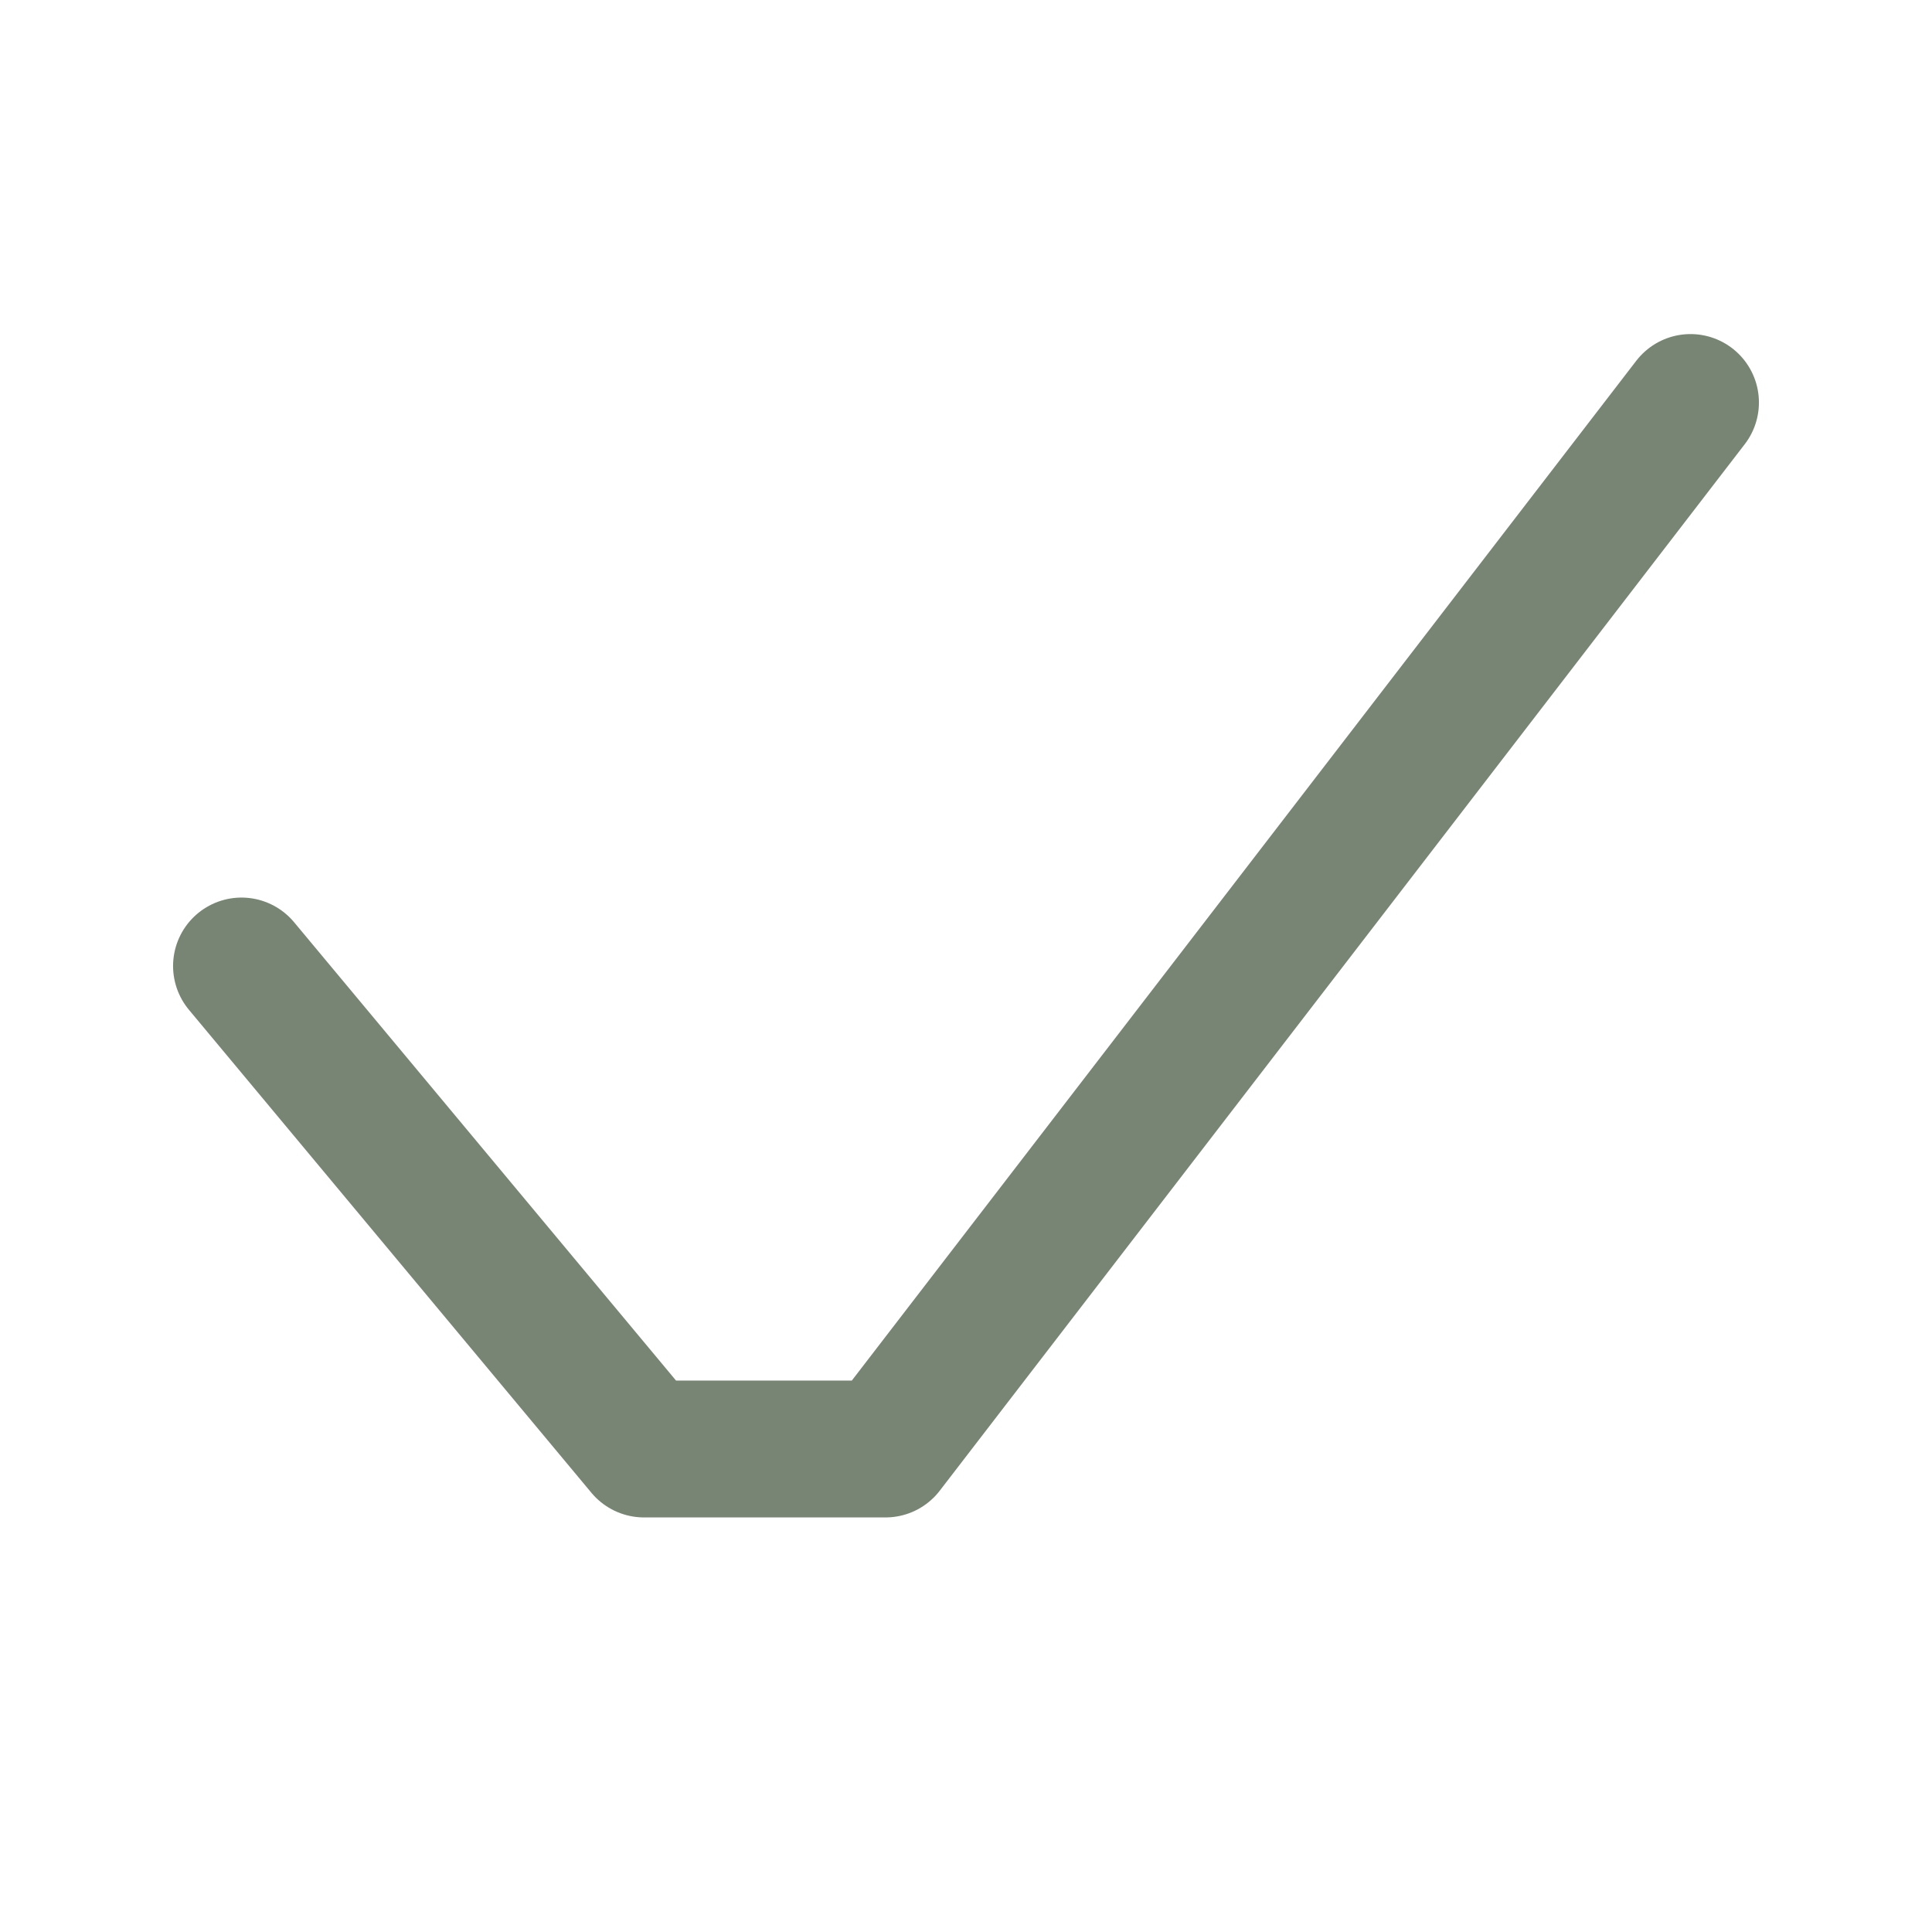
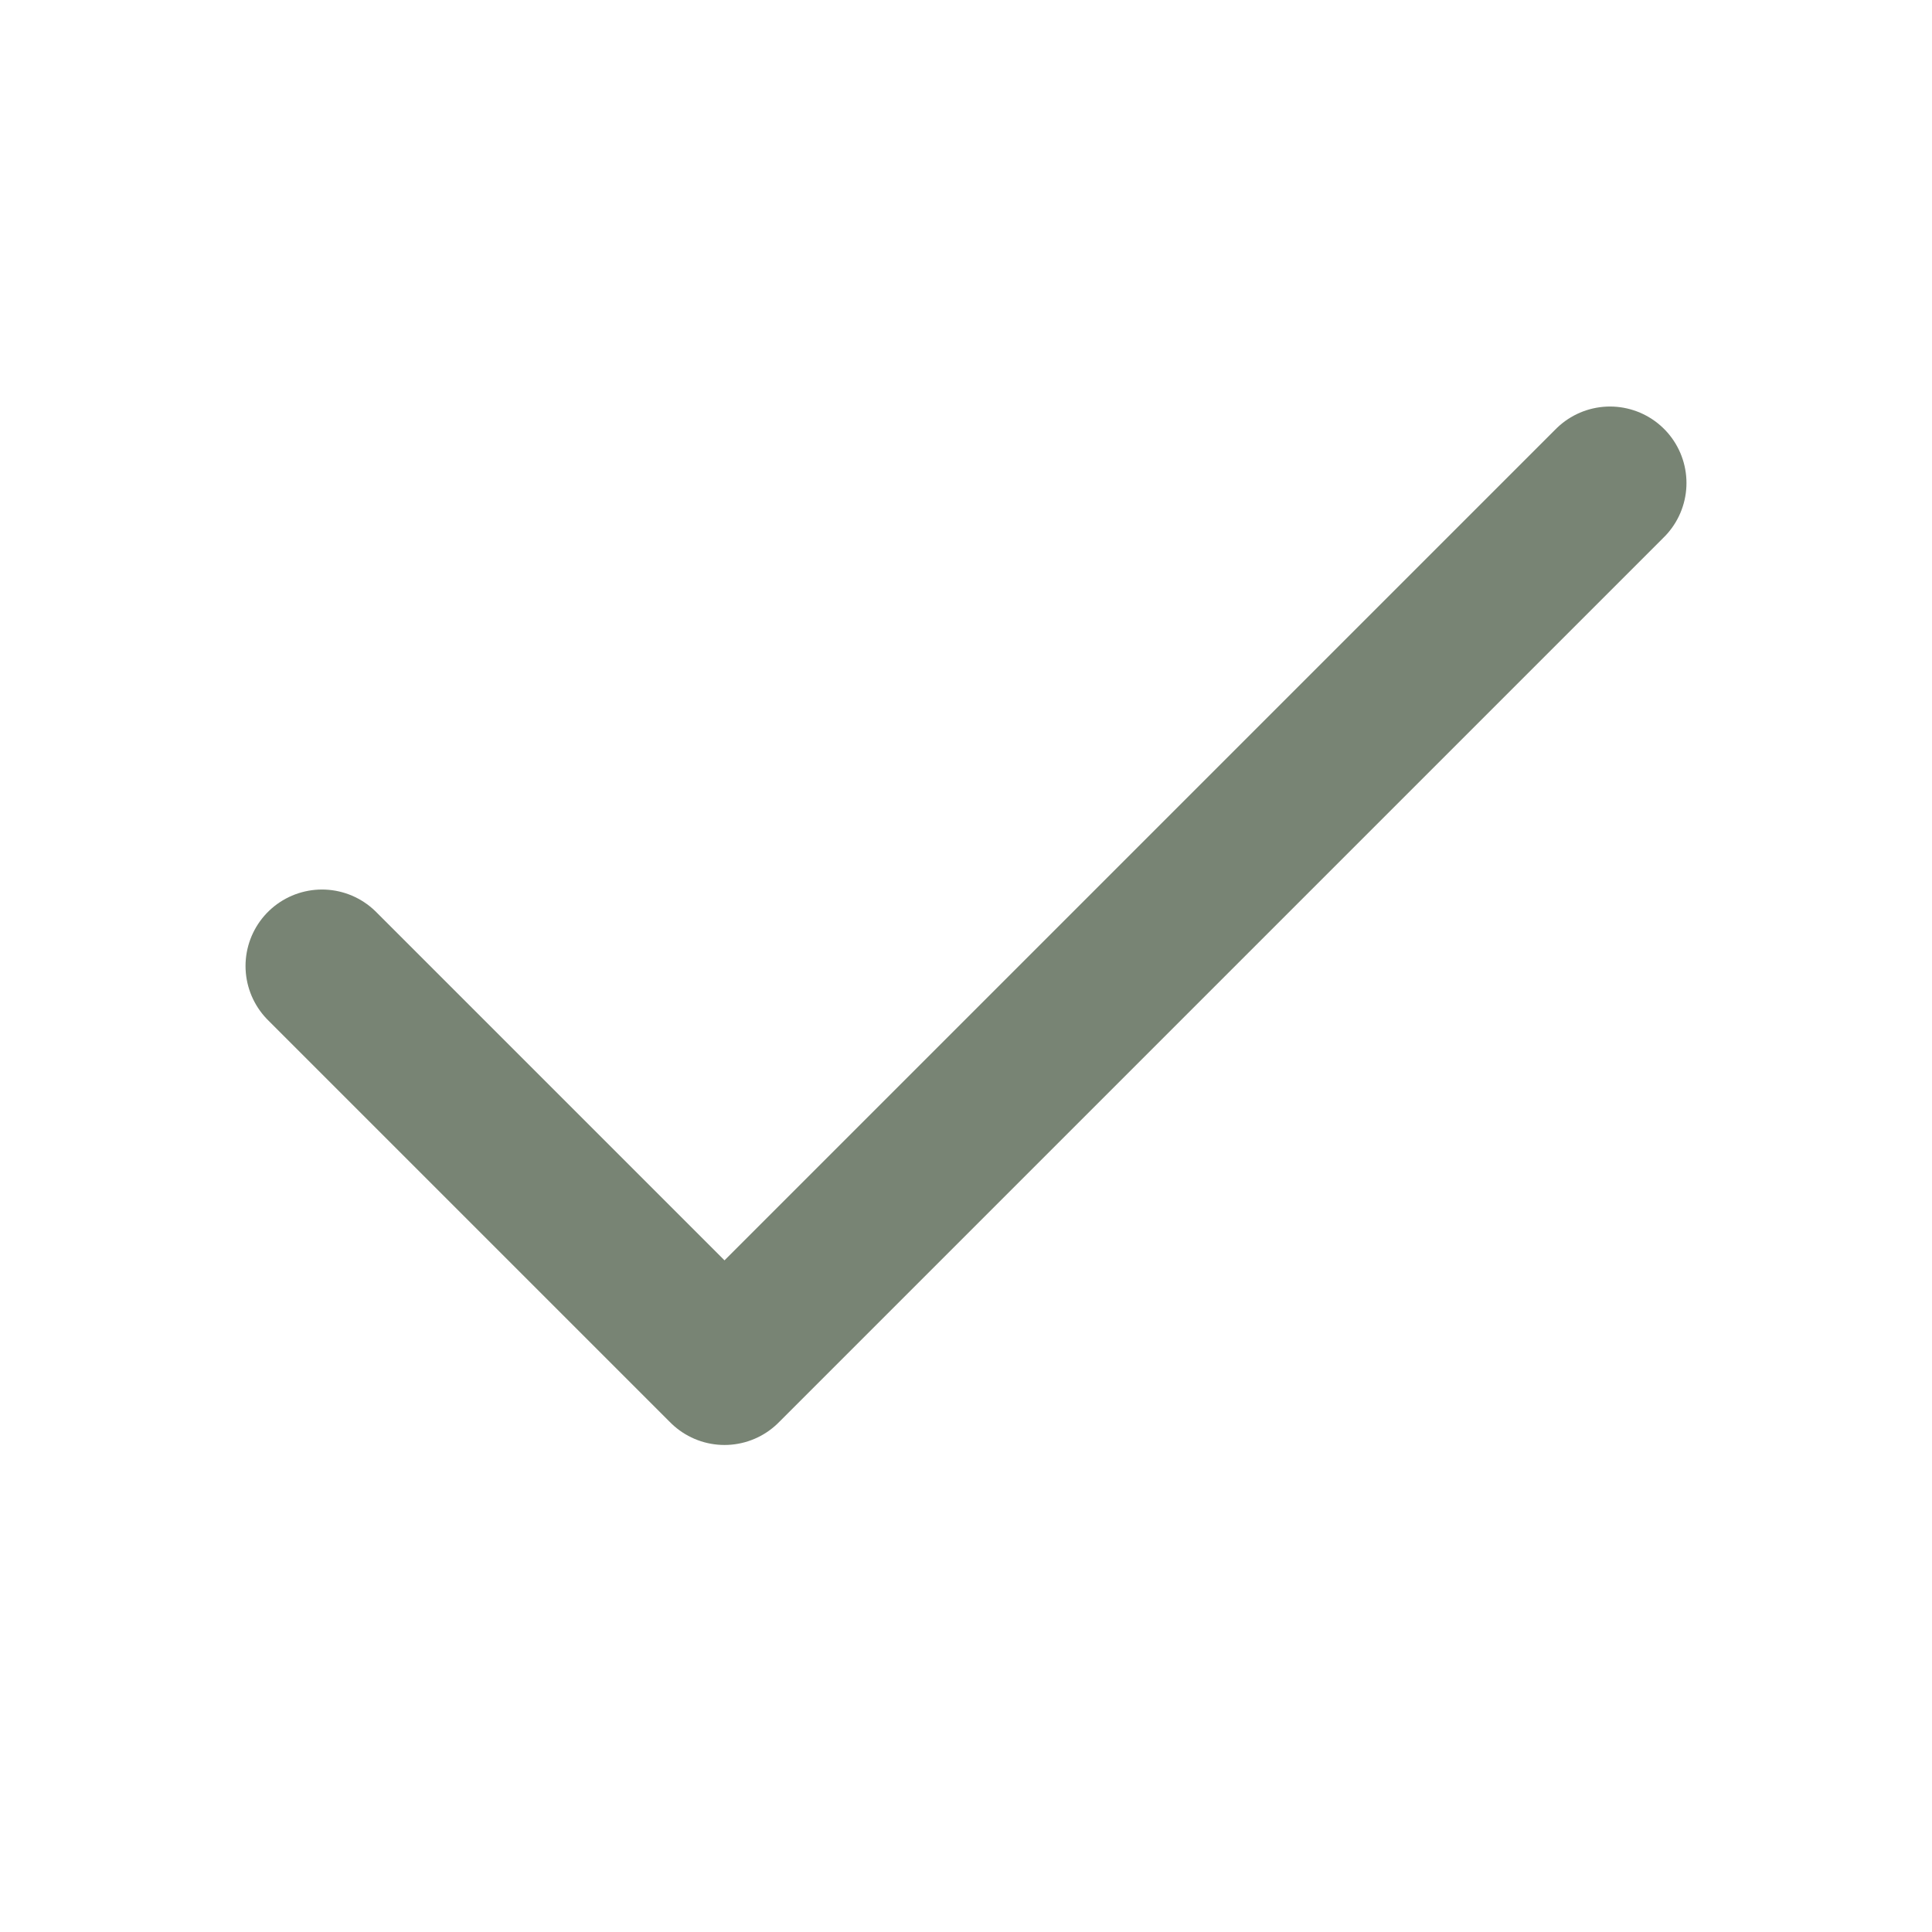
- <svg xmlns="http://www.w3.org/2000/svg" viewBox="0 0 24 24" fill-rule="evenodd" stroke="#788474" stroke-width="1.7" stroke-linecap="round" stroke-linejoin="round">
-   <path d="M3 12l5 6h3L21 5" fill="none" />
+ <svg xmlns="http://www.w3.org/2000/svg" viewBox="0 0 24 24" fill-rule="evenodd" stroke="#788474" stroke-width="1.9" stroke-linecap="round" stroke-linejoin="round">
+   <path d="M4 12l5 5L20 6" fill="none" stroke="#788474" />
</svg>
